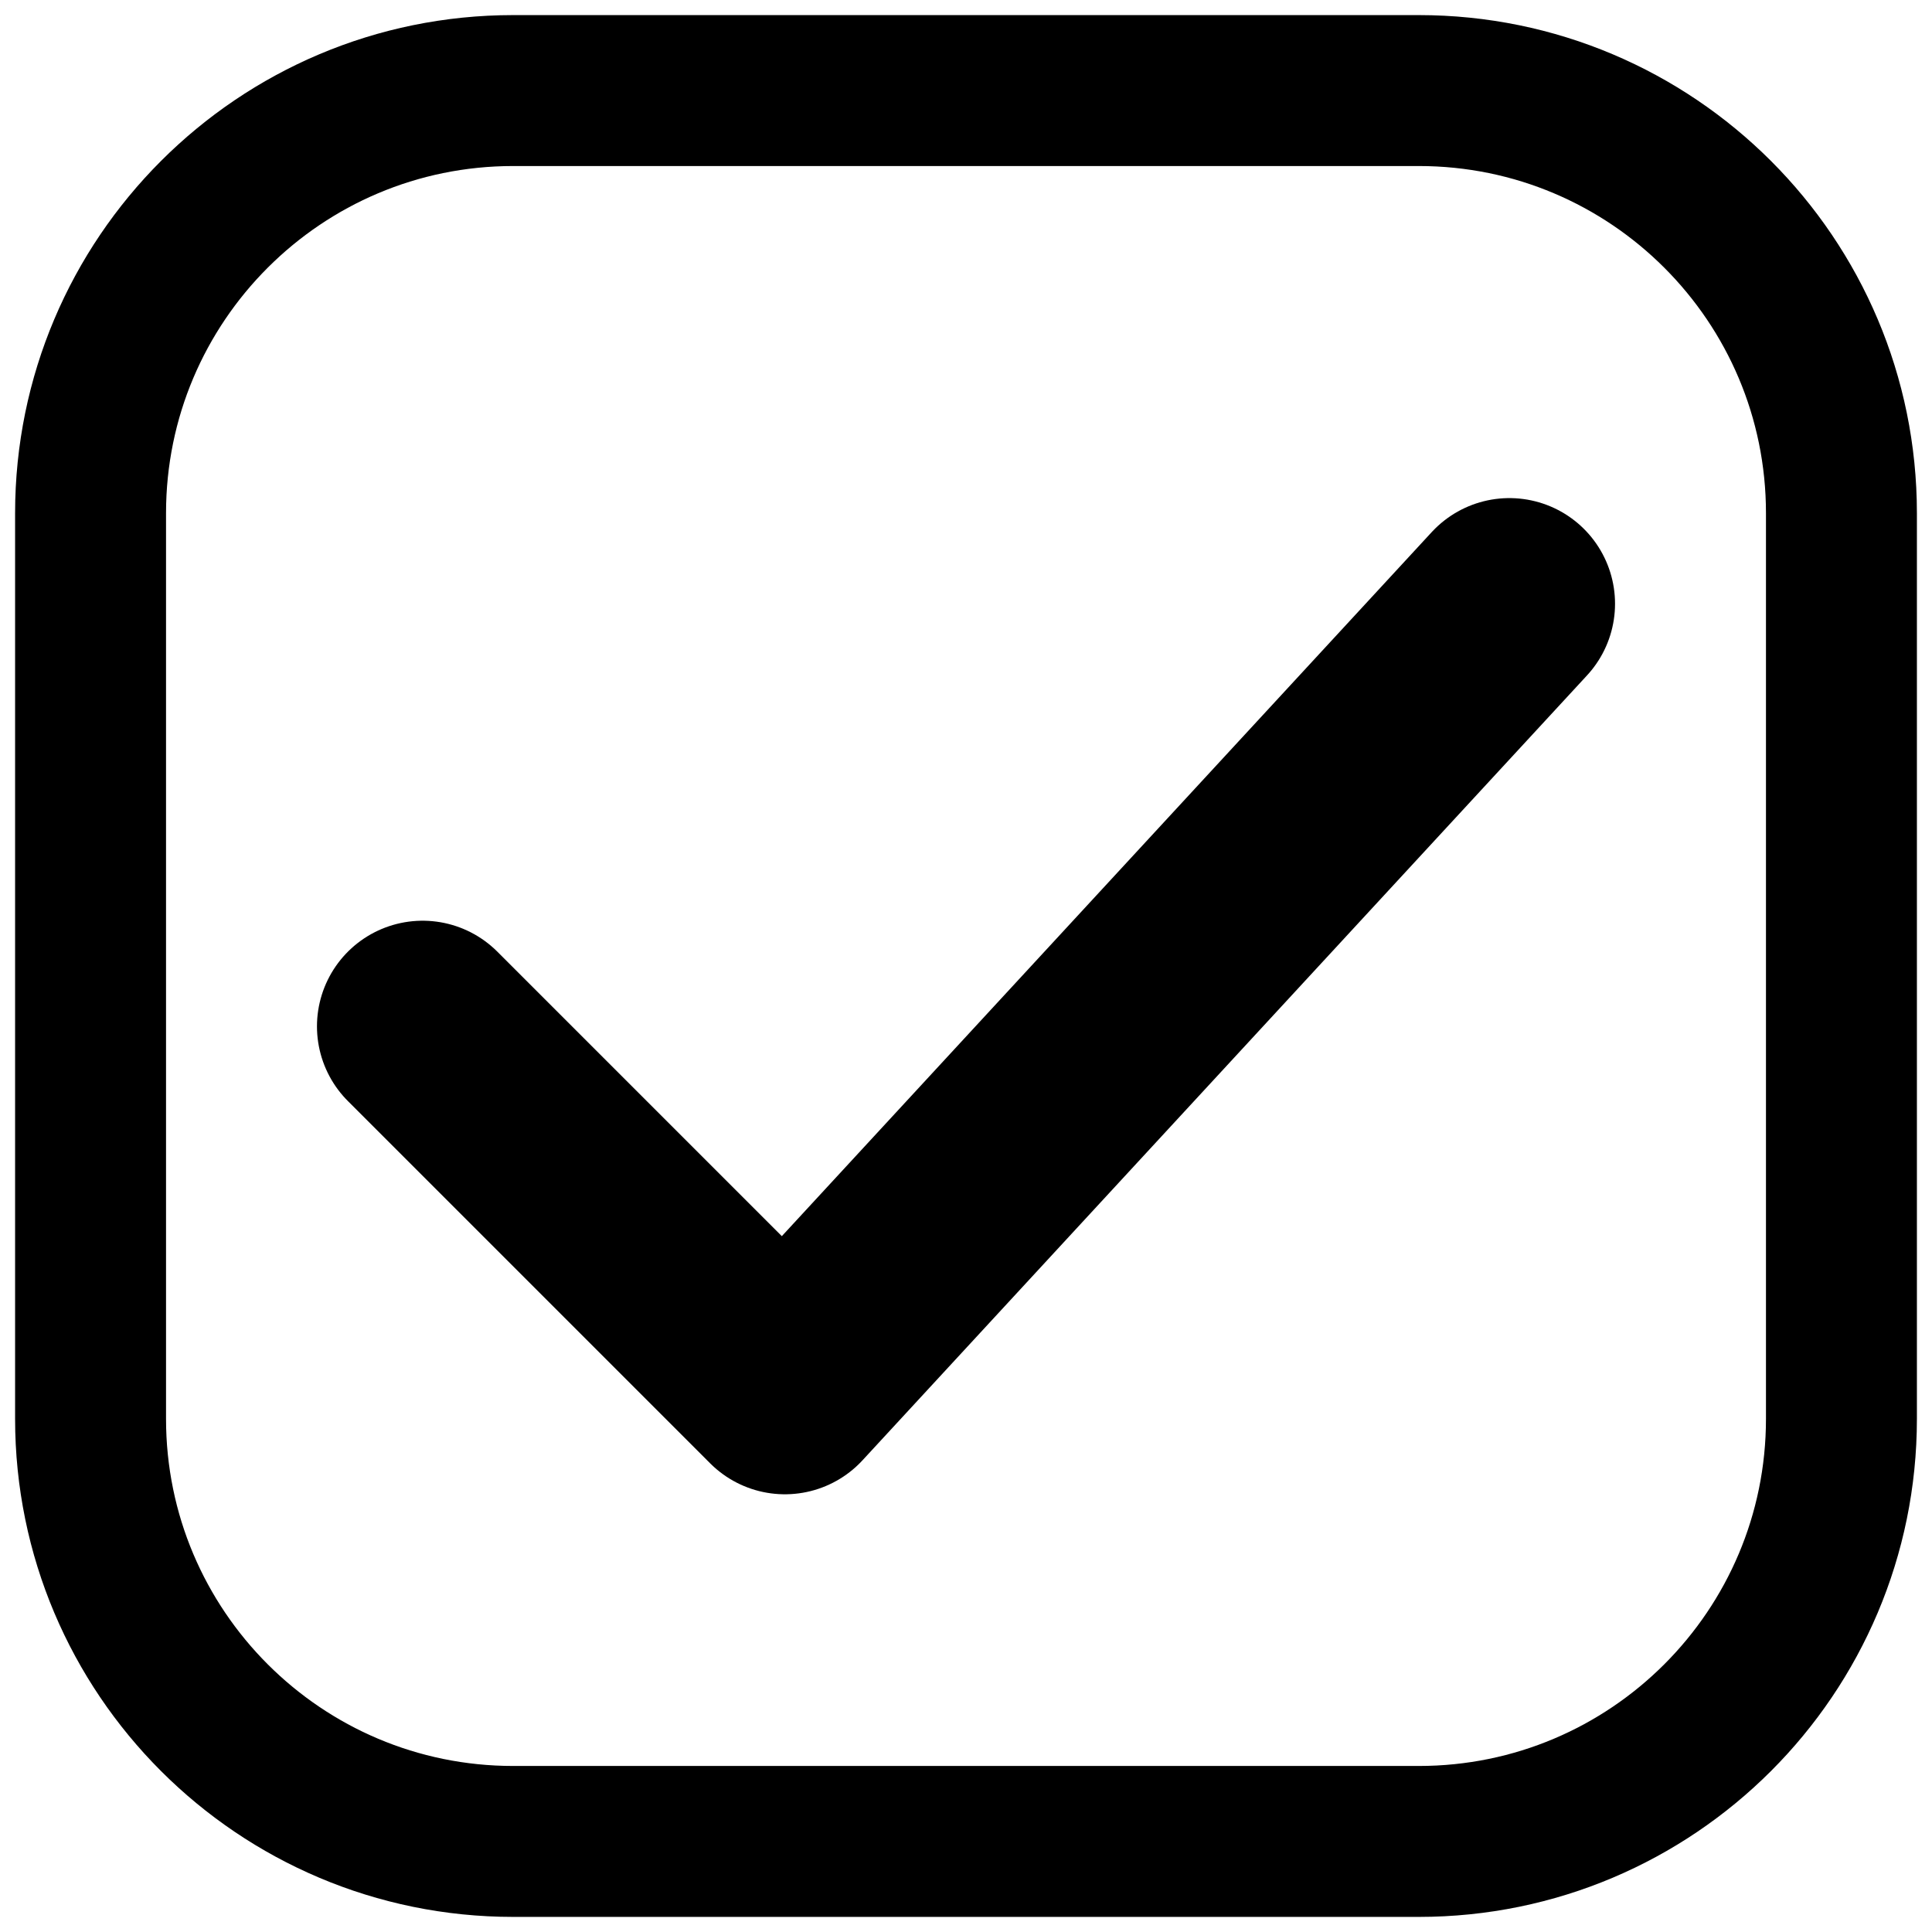
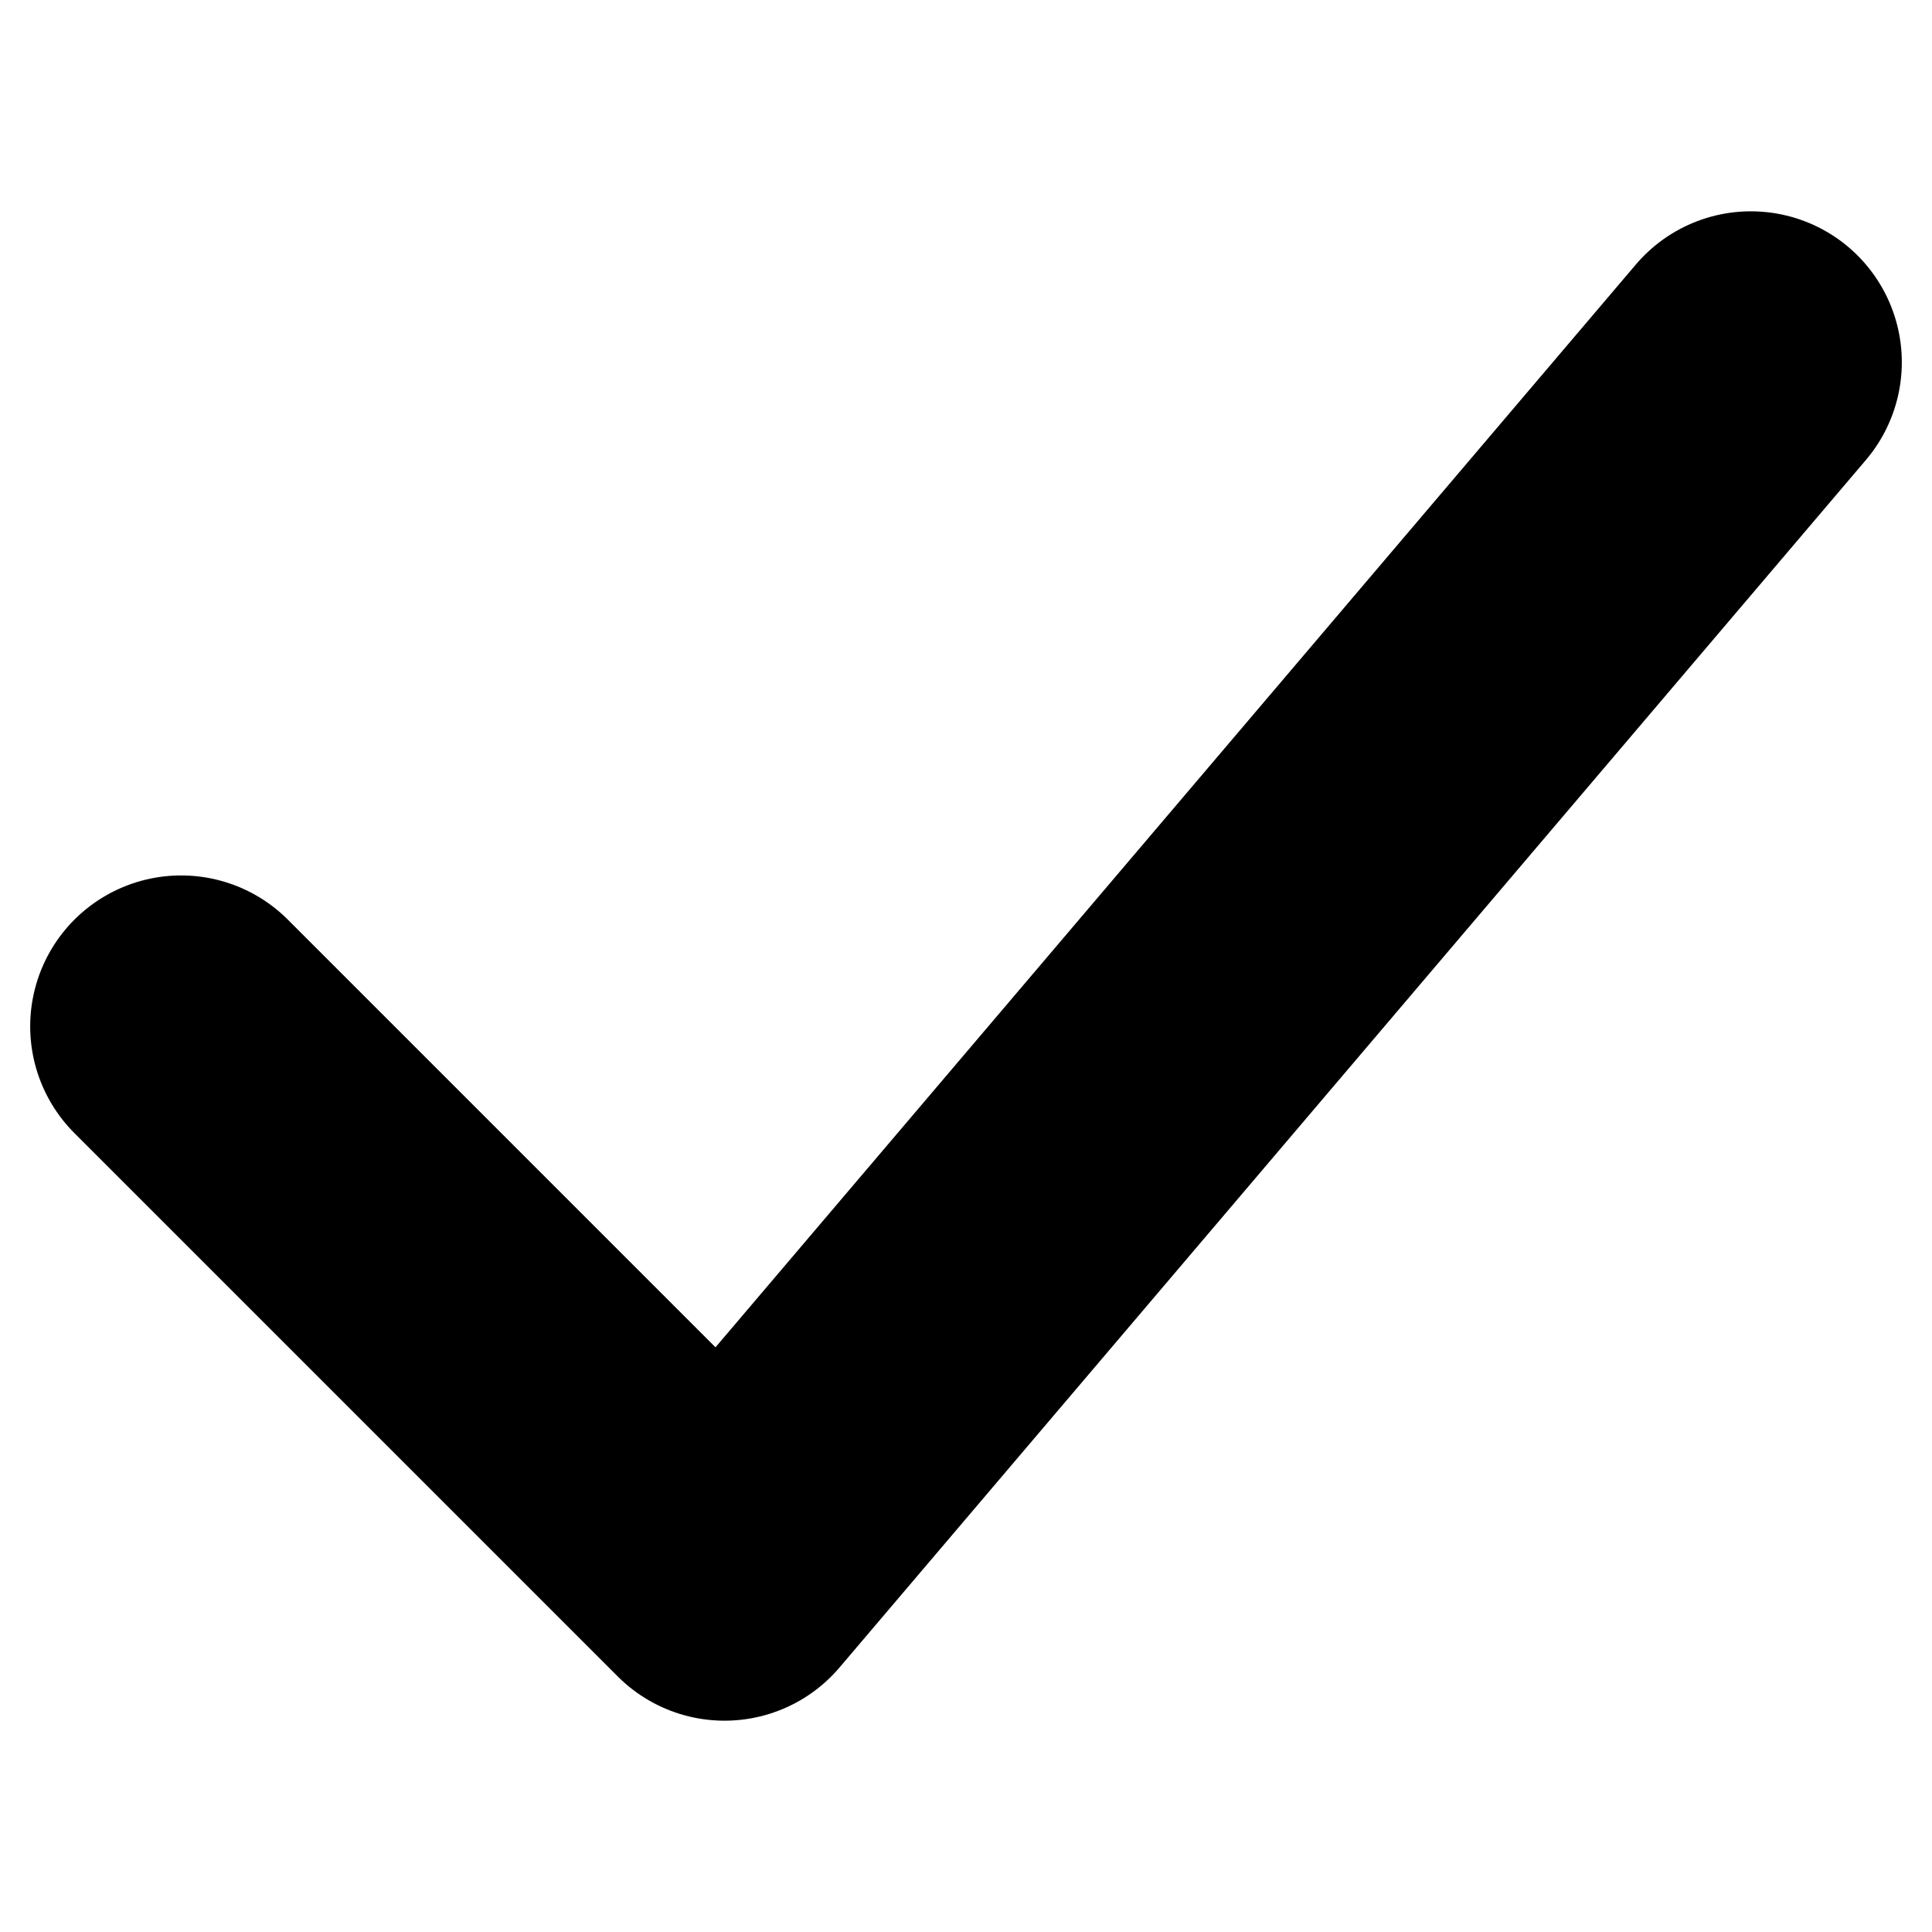
<svg xmlns="http://www.w3.org/2000/svg" viewBox="0 0 32 32">
-   <rect x="1.5" y="1.5" width="29" height="29" rx="7" fill="none" stroke="#000000" stroke-width="2.5" />
-   <polyline points="7,17 13,23 25,10" fill="none" stroke="#000000" stroke-width="3.5" stroke-linecap="round" stroke-linejoin="round" />
+   <polyline points="3,17 12,26 29,6" fill="none" stroke="#000000" stroke-width="5" stroke-linecap="round" stroke-linejoin="round" />
</svg>
